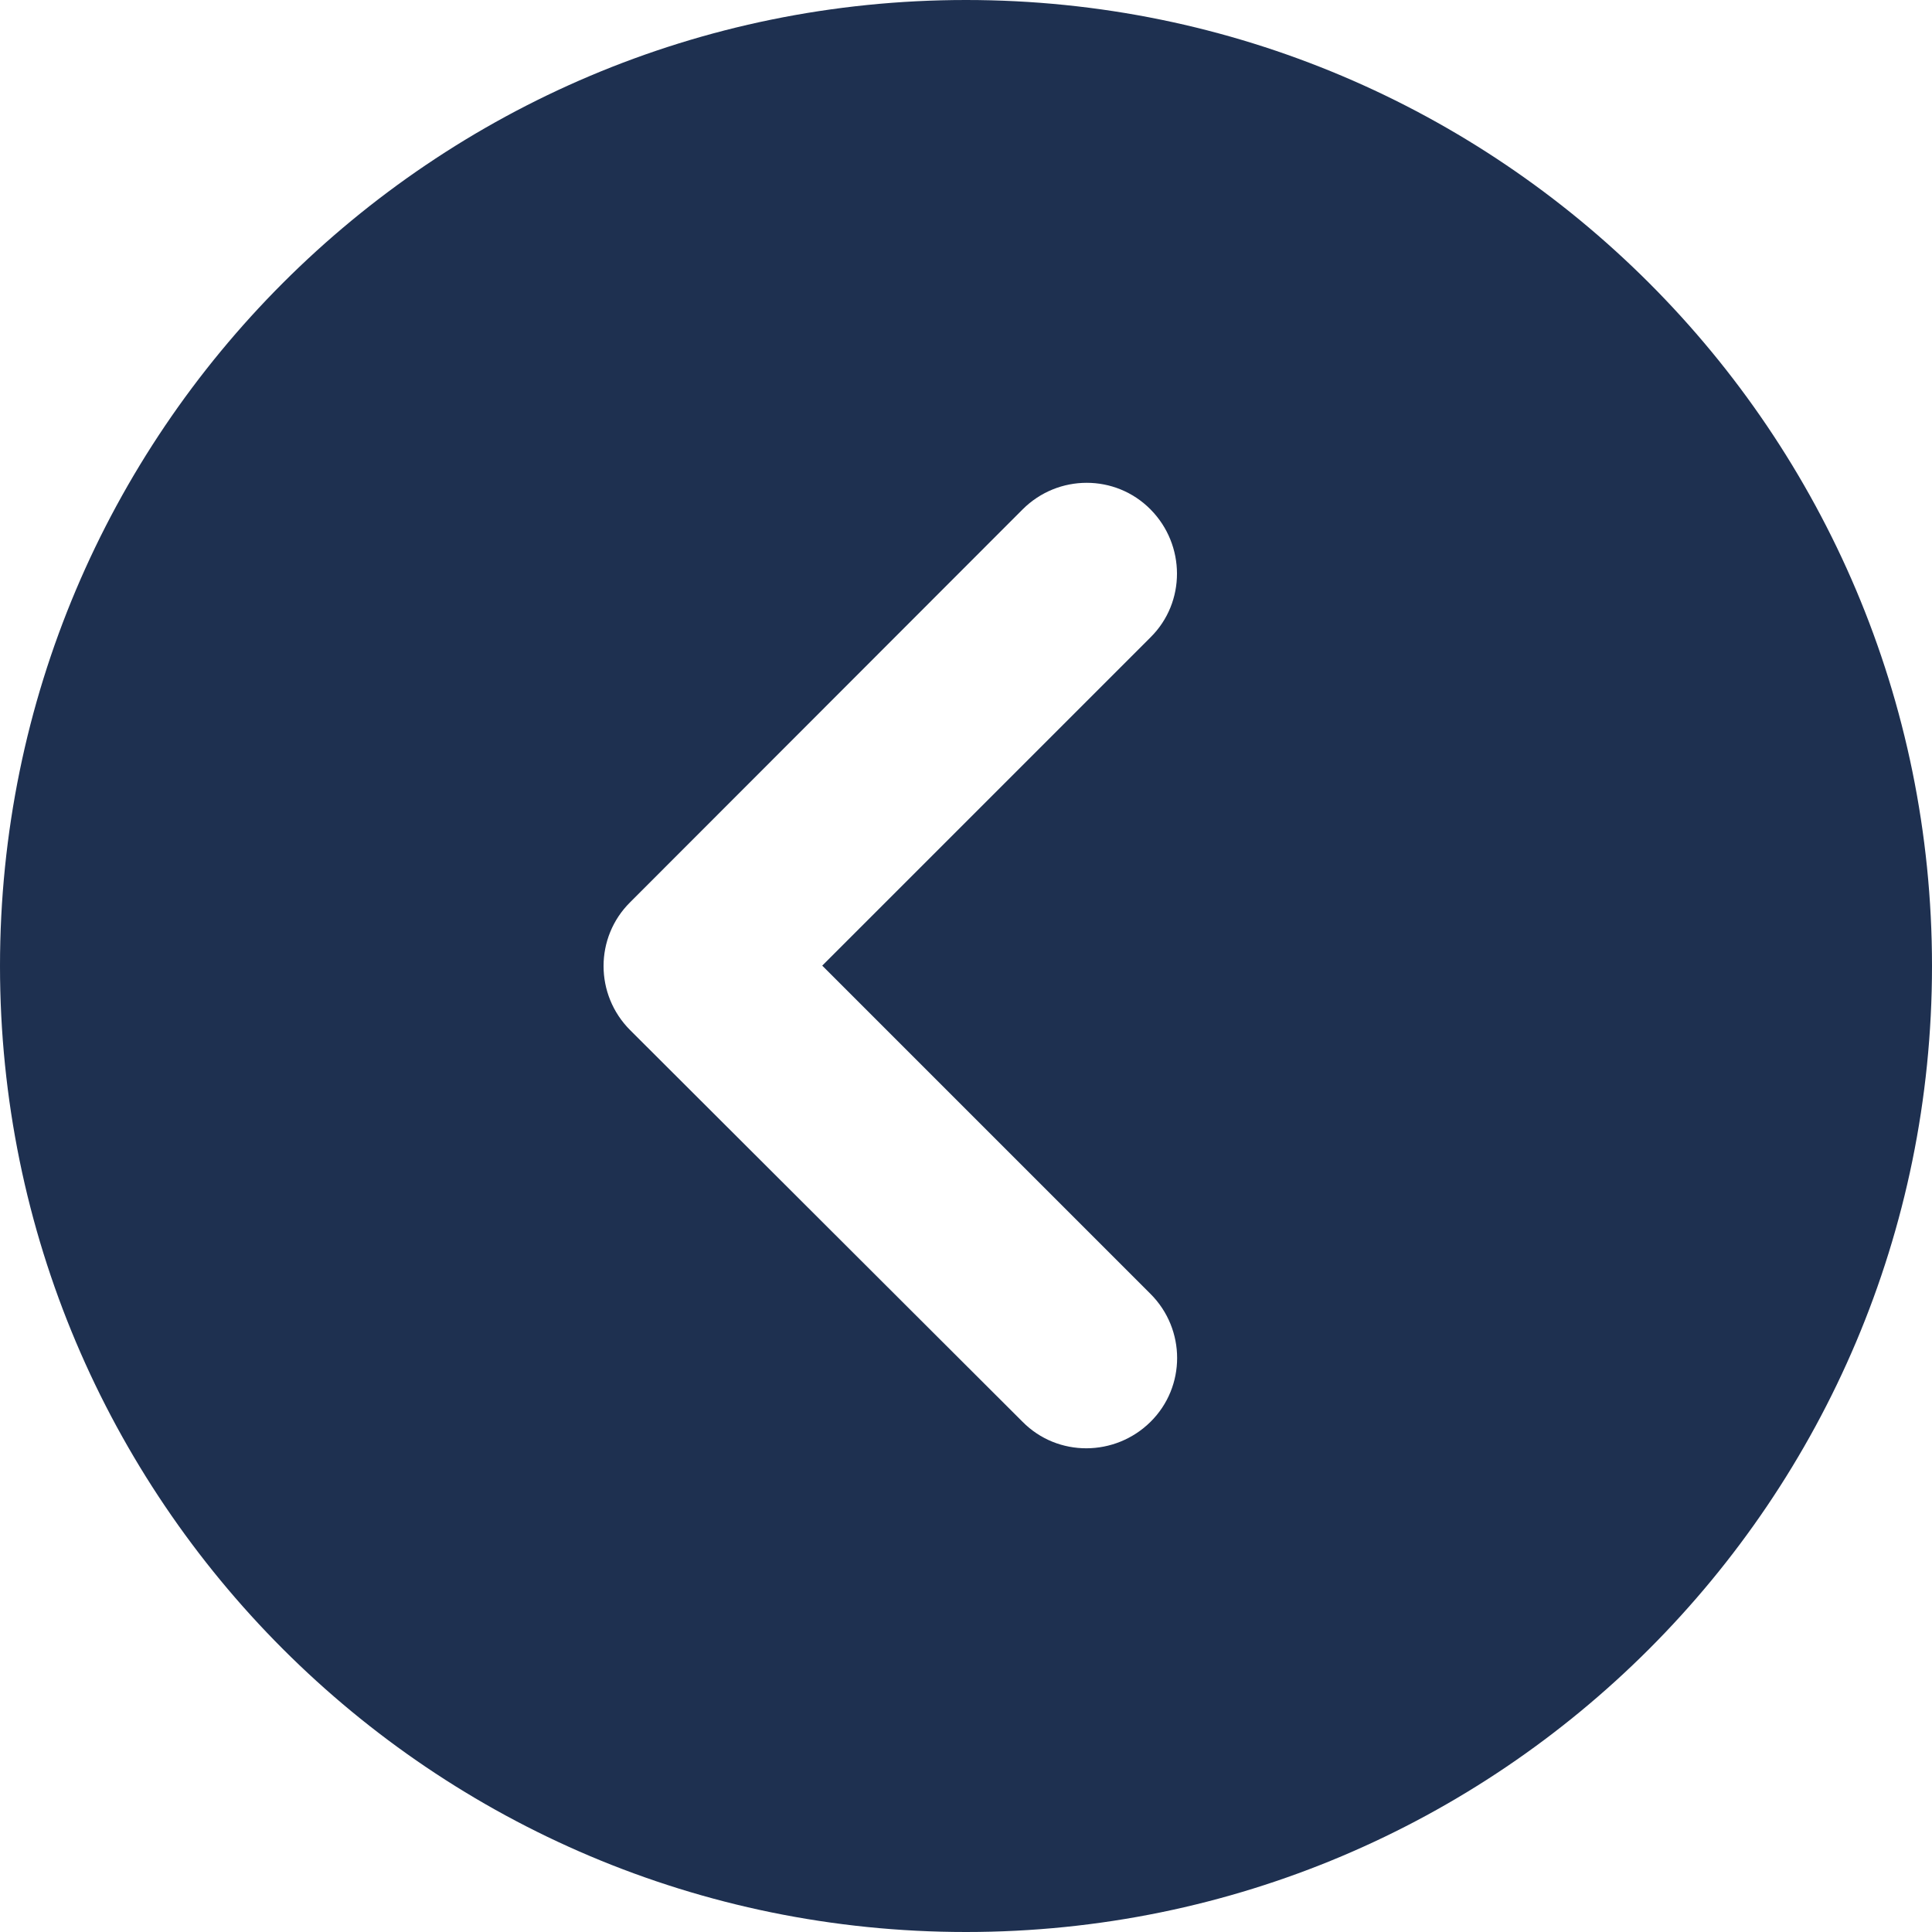
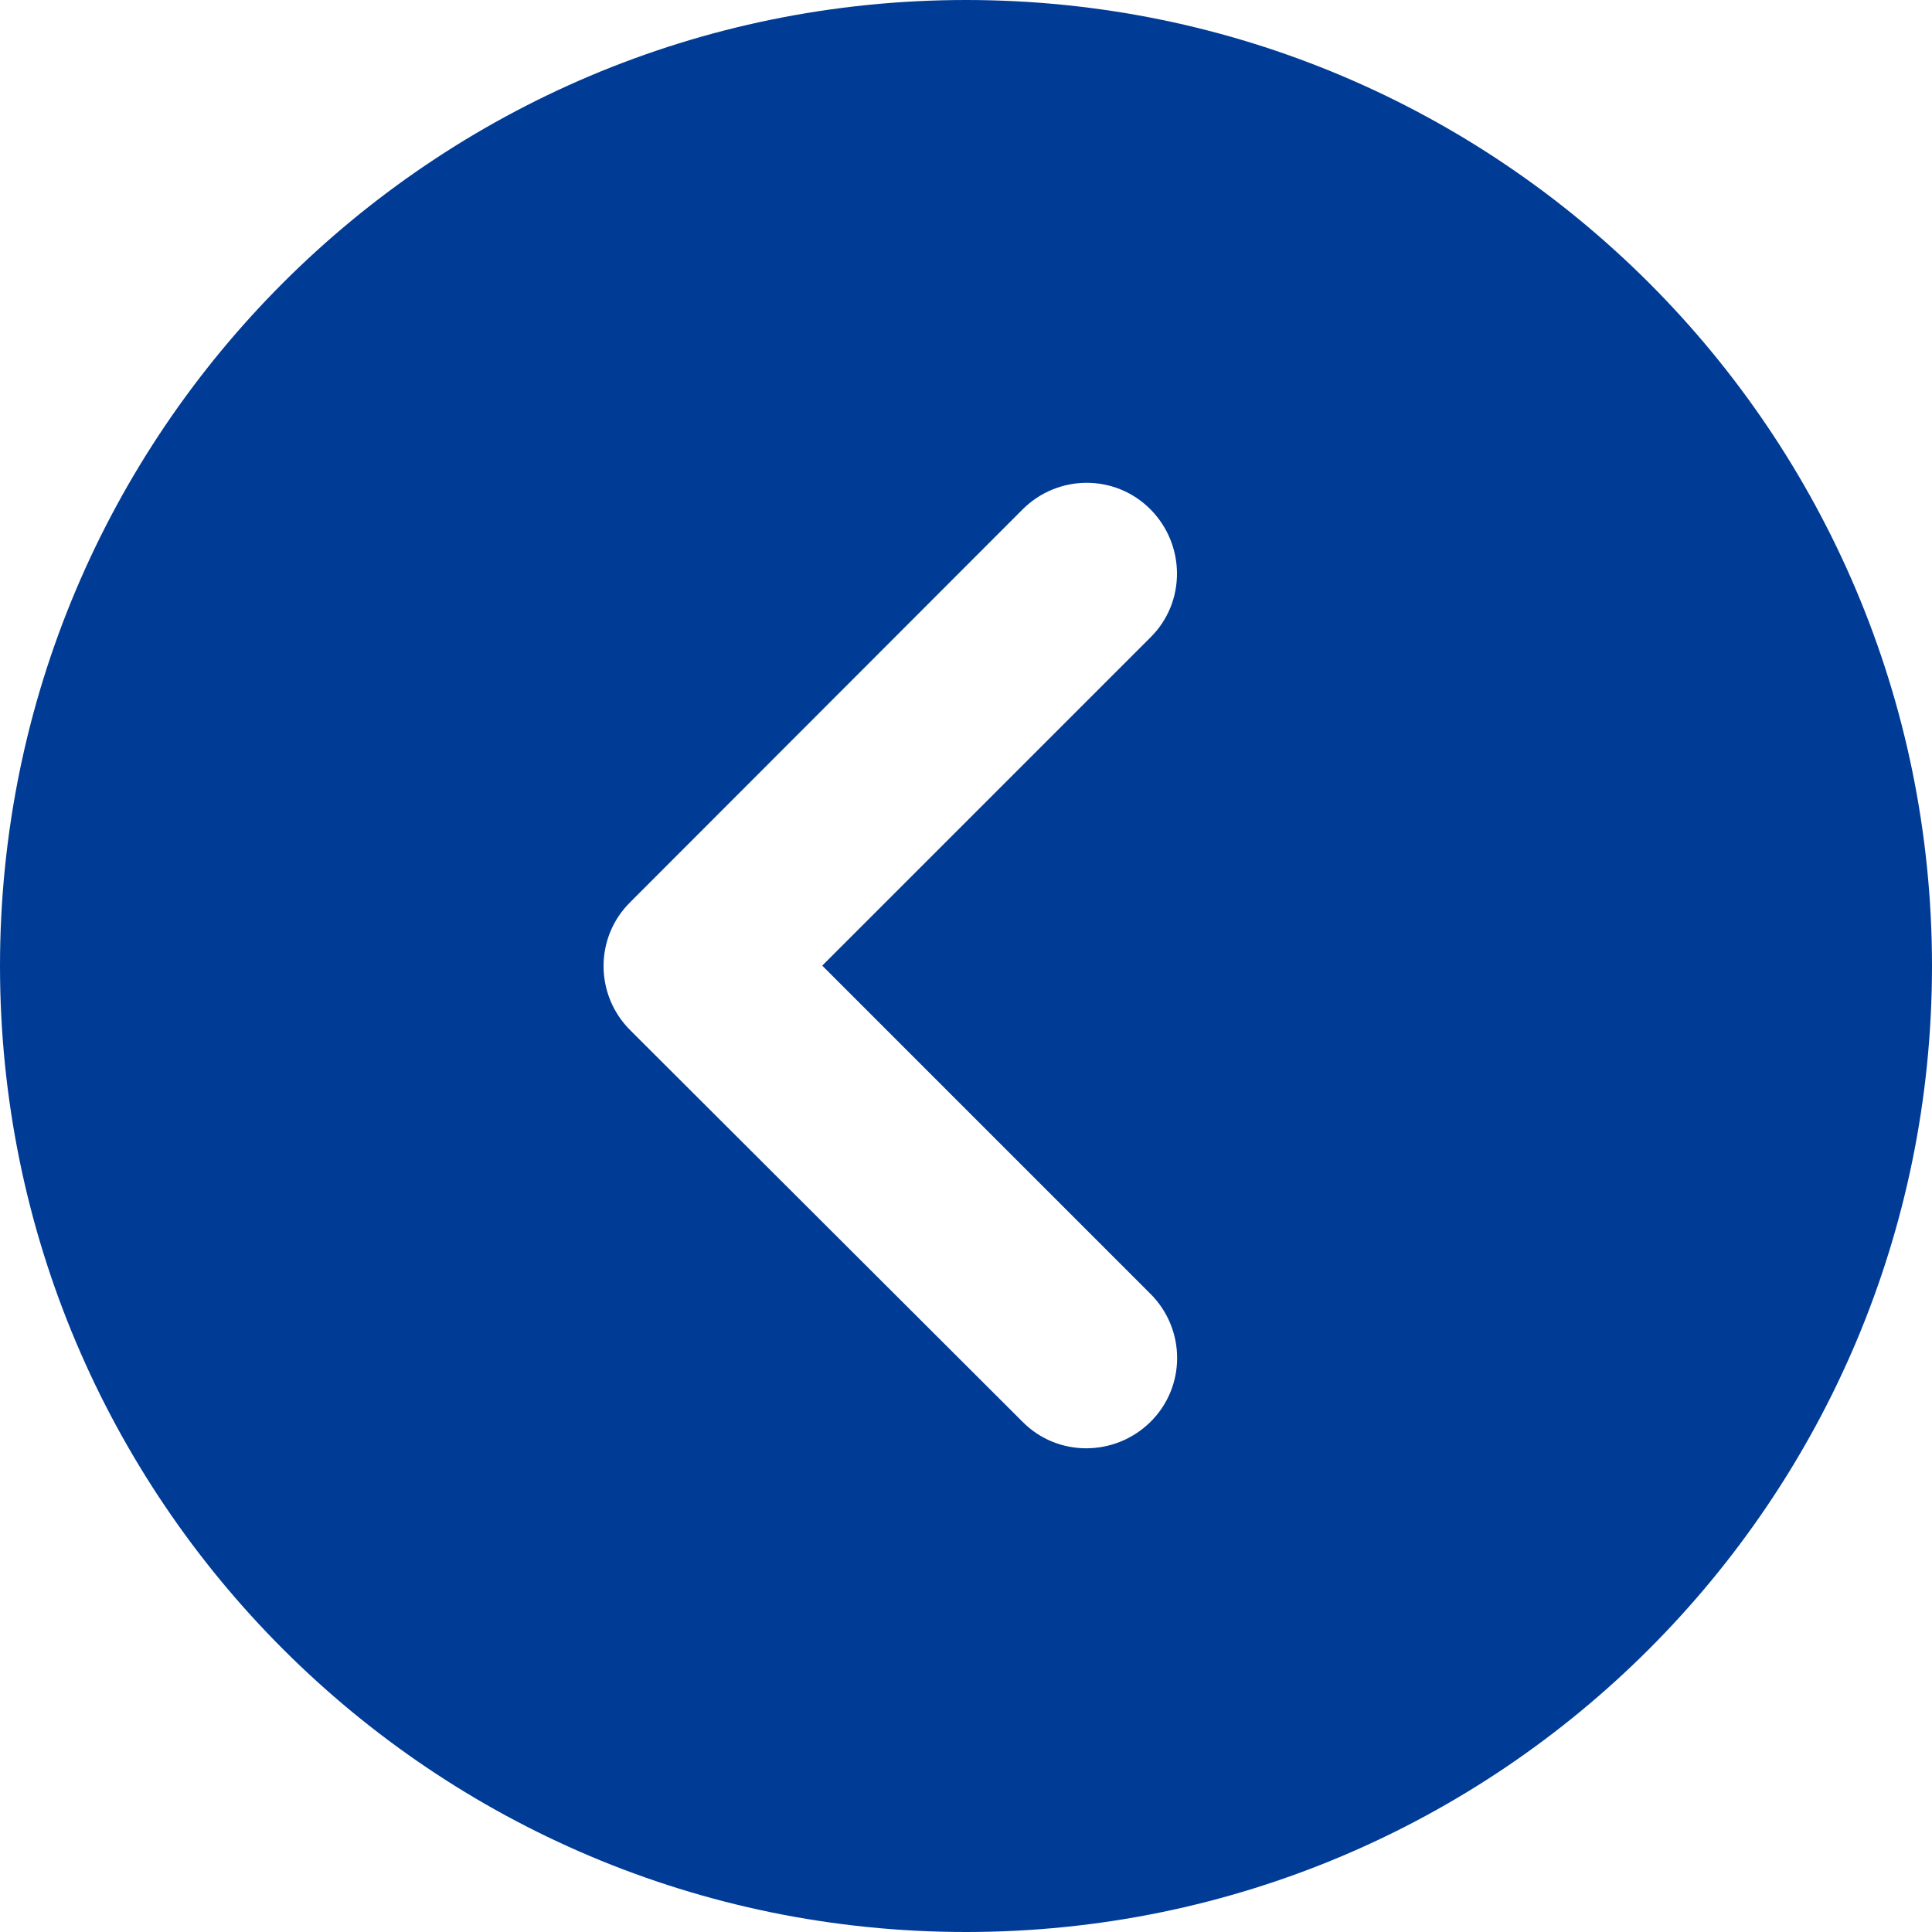
<svg xmlns="http://www.w3.org/2000/svg" height="16" width="16" viewBox="0 0 512 512">
-   <path opacity="1" fill="#1E3050" d="M512 256A256 256 0 1 0 0 256a256 256 0 1 0 512 0zM271 135c9.4-9.4 24.6-9.4 33.9 0s9.4 24.6 0 33.9l-87 87 87 87c9.4 9.4 9.4 24.6 0 33.9s-24.6 9.4-33.9 0L167 273c-9.4-9.4-9.4-24.6 0-33.9L271 135z" />
+   <path opacity="1" fill="#003c96" d="M512 256A256 256 0 1 0 0 256a256 256 0 1 0 512 0zM271 135c9.4-9.4 24.6-9.4 33.9 0s9.4 24.6 0 33.9l-87 87 87 87c9.4 9.4 9.4 24.6 0 33.9s-24.6 9.4-33.9 0L167 273c-9.4-9.4-9.4-24.6 0-33.9L271 135z" />
</svg>
